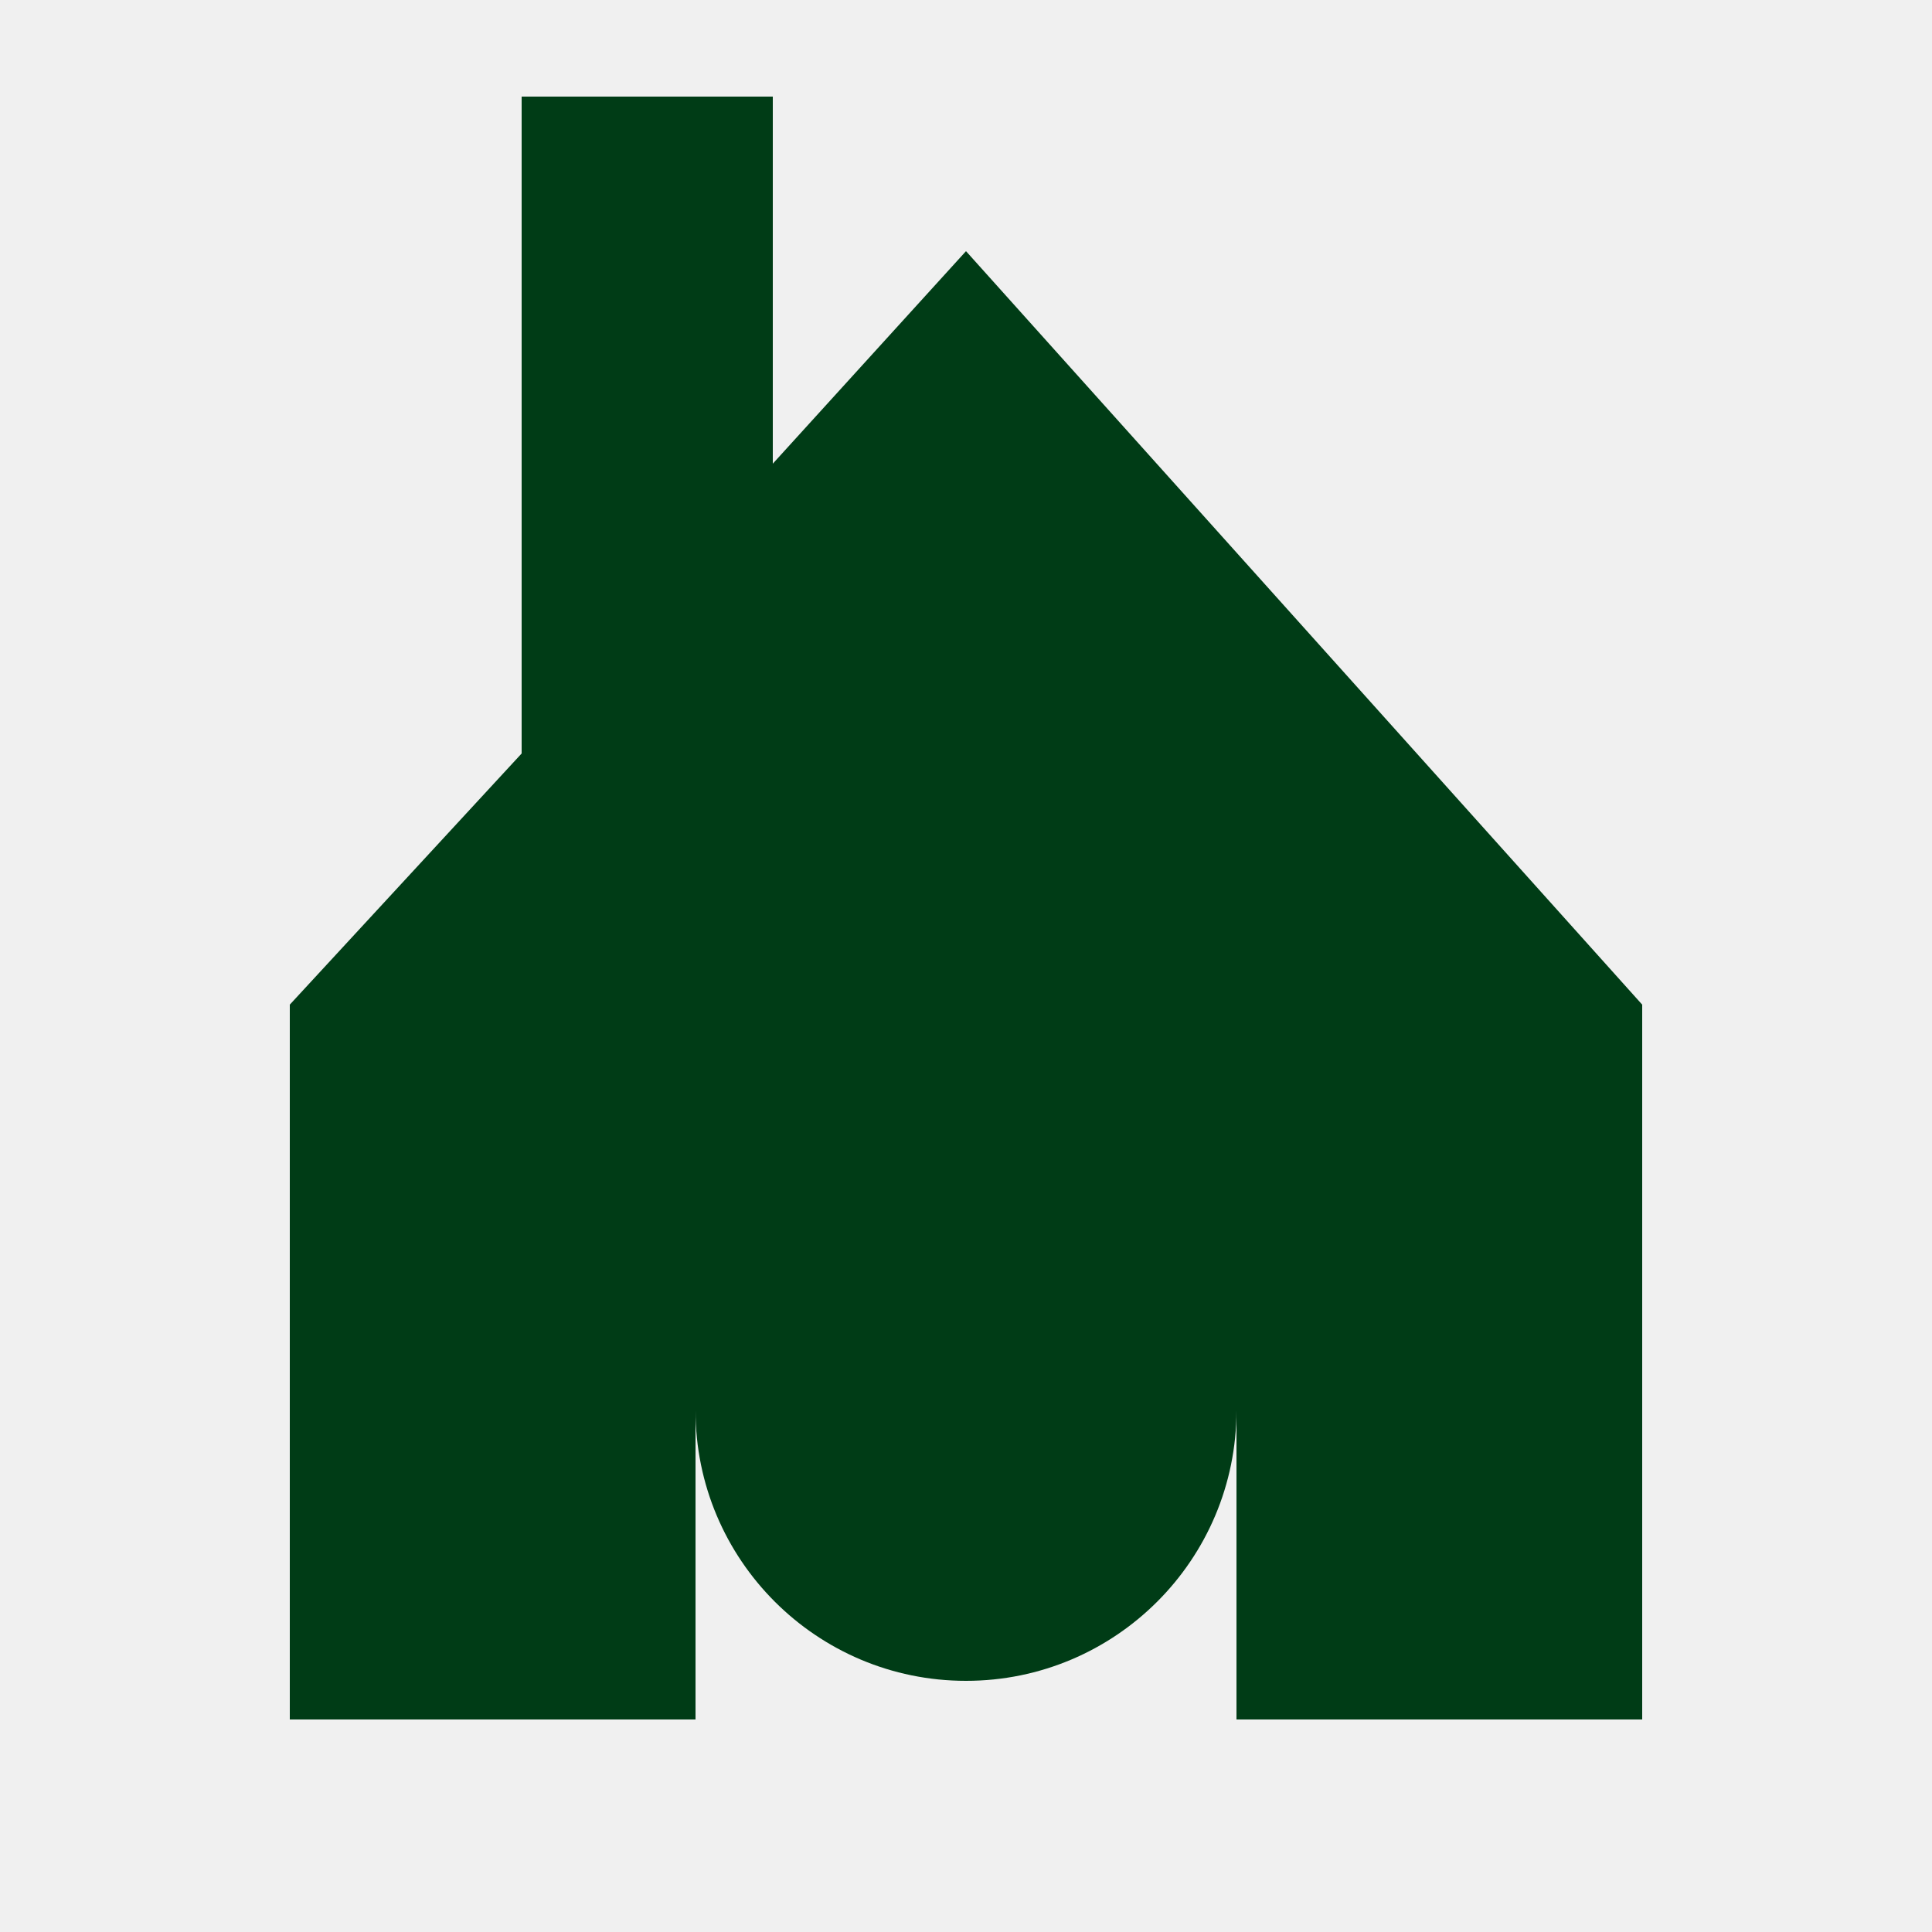
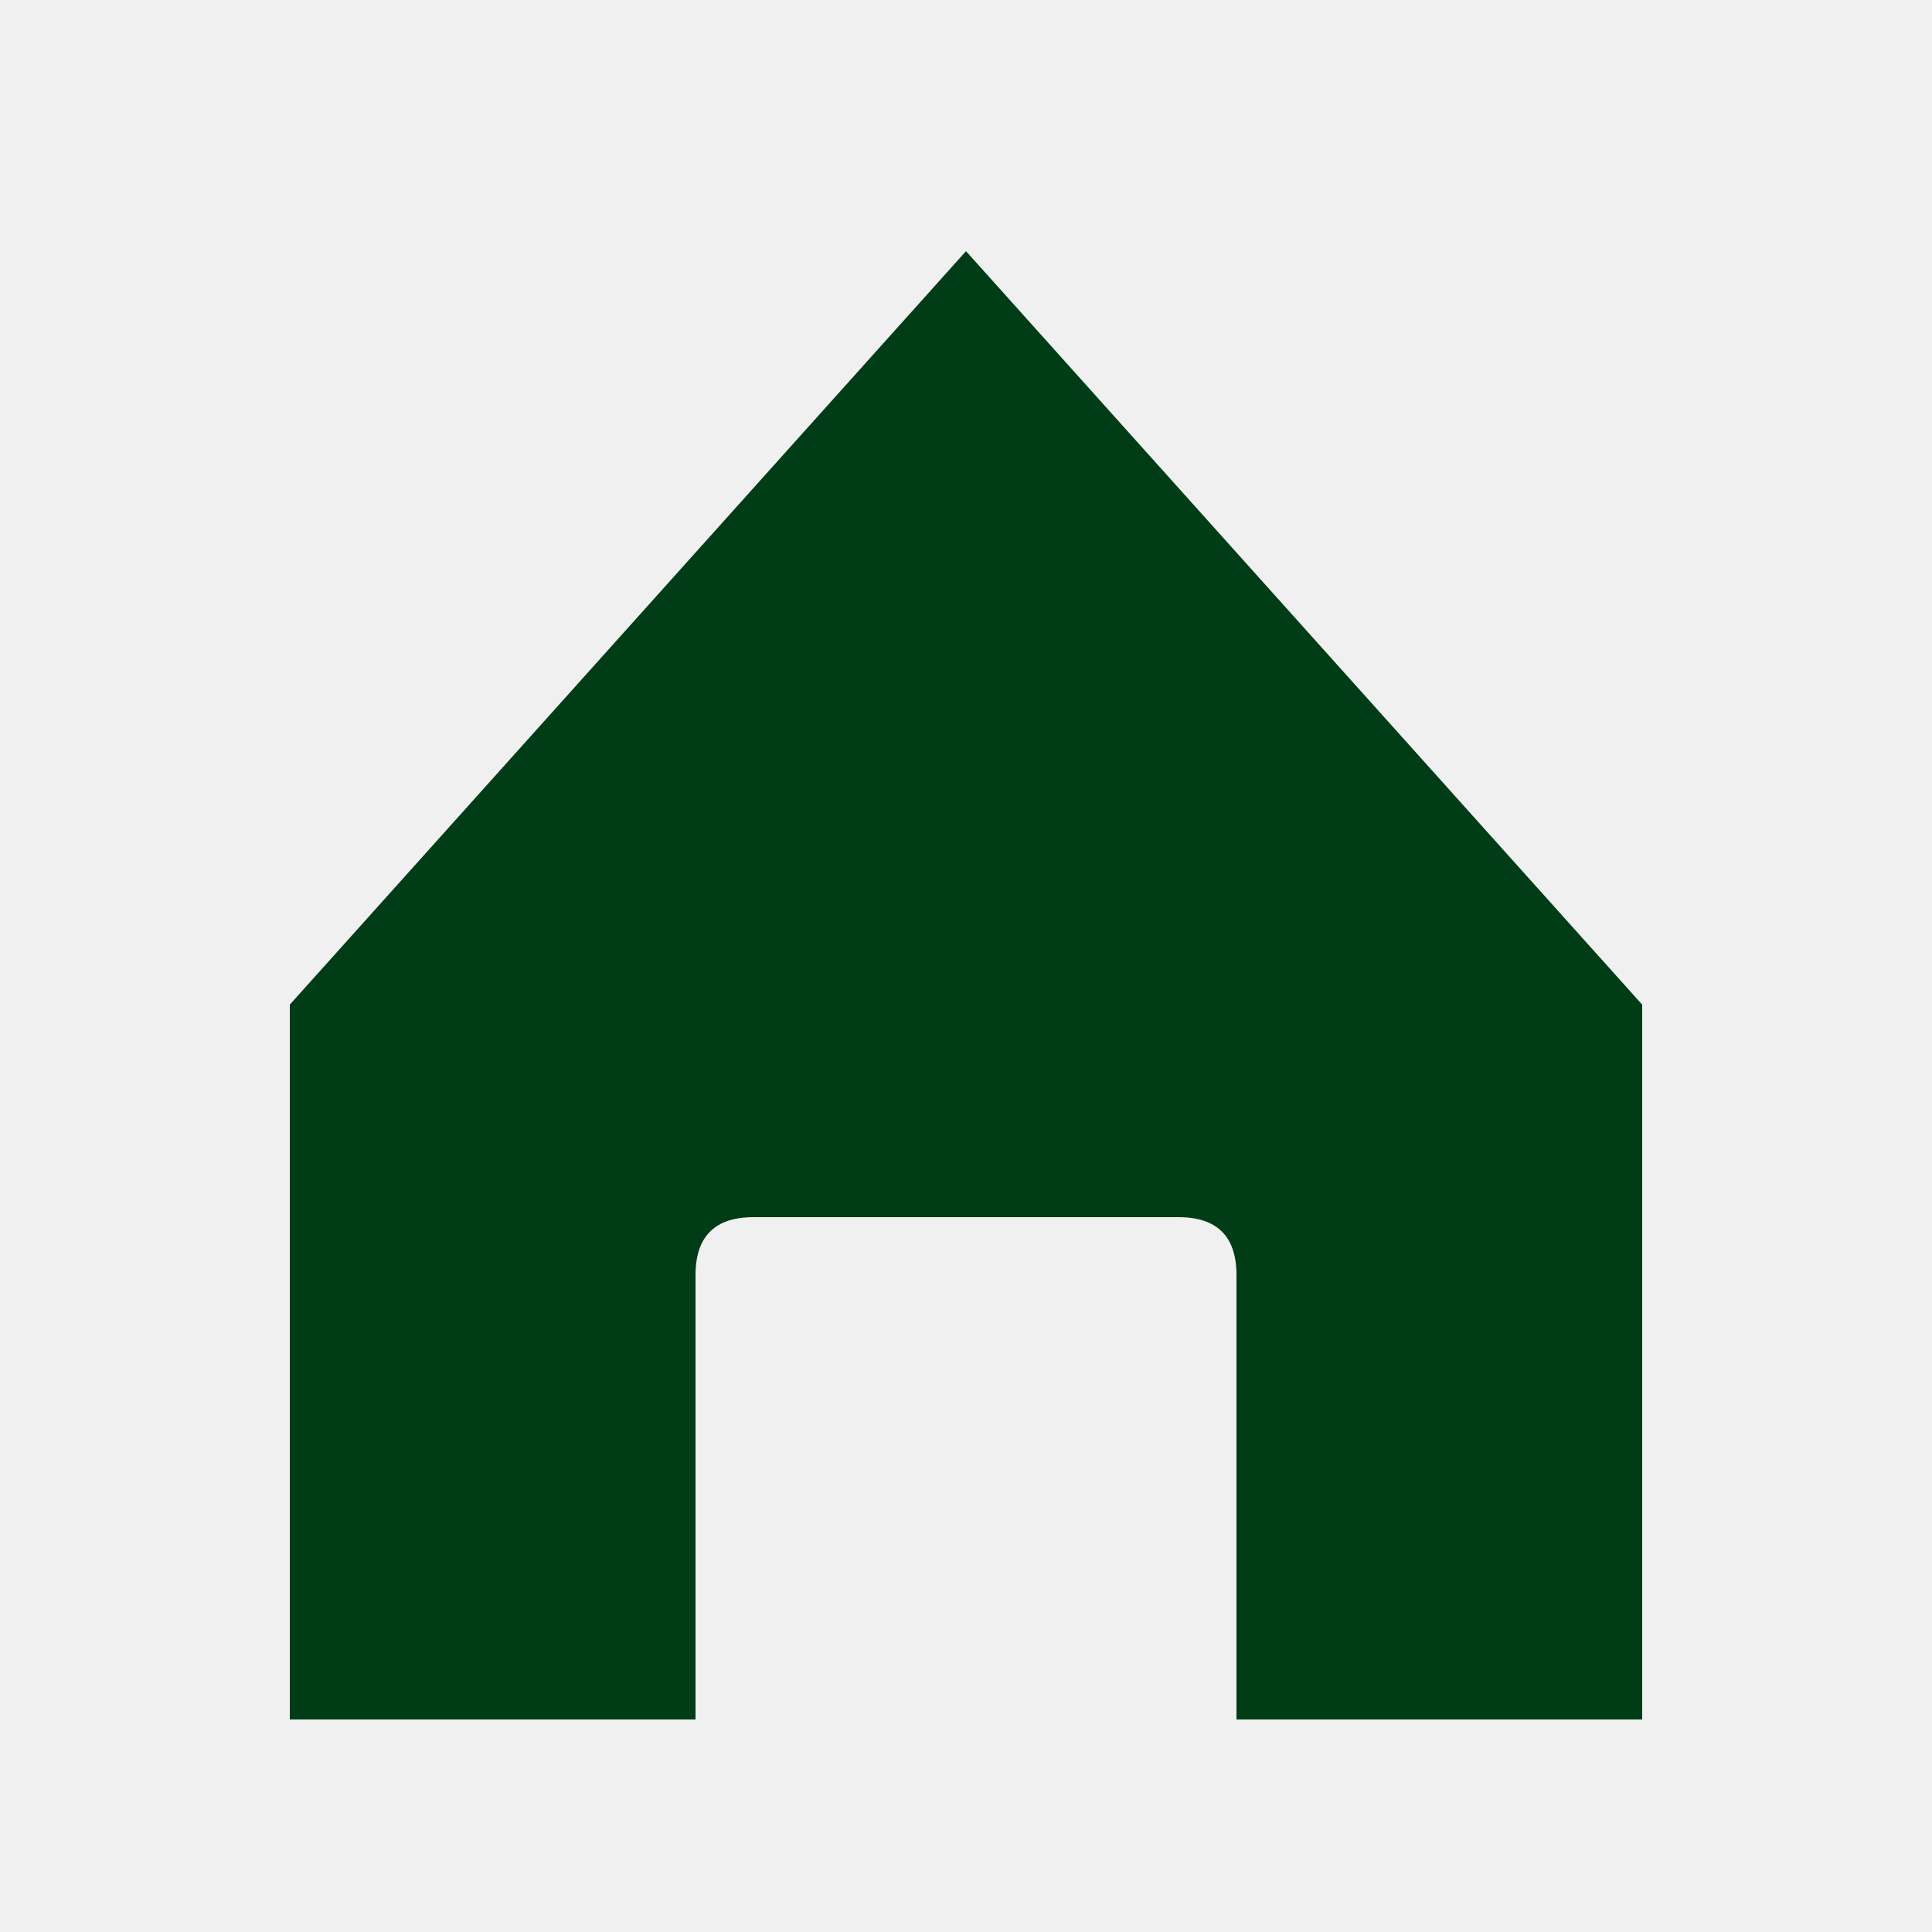
<svg xmlns="http://www.w3.org/2000/svg" viewBox="0 0 100 100">
  <style>
    .house { fill: #003c16; }
    @media (prefers-color-scheme: dark) {
      .house { fill: #ffffff; }
    }
  </style>
-   <path class="house" fill-rule="evenodd" d="     M50 13 L85 52 L85 89 L15 89 L15 52 L27 39 L27 5 L40 5 L40 24 Z     M36 89 L36 73 A14 14 0 0 0 64 73 L64 89 Z   " />
+   <path class="house" fill-rule="evenodd" d="M15 52 L50 13 L85 52 L85 89 L15 89 Z M36 89 L36 66 Q36 63 39 63 L61 63 Q64 63 64 66 L64 89 Z" />
</svg>
